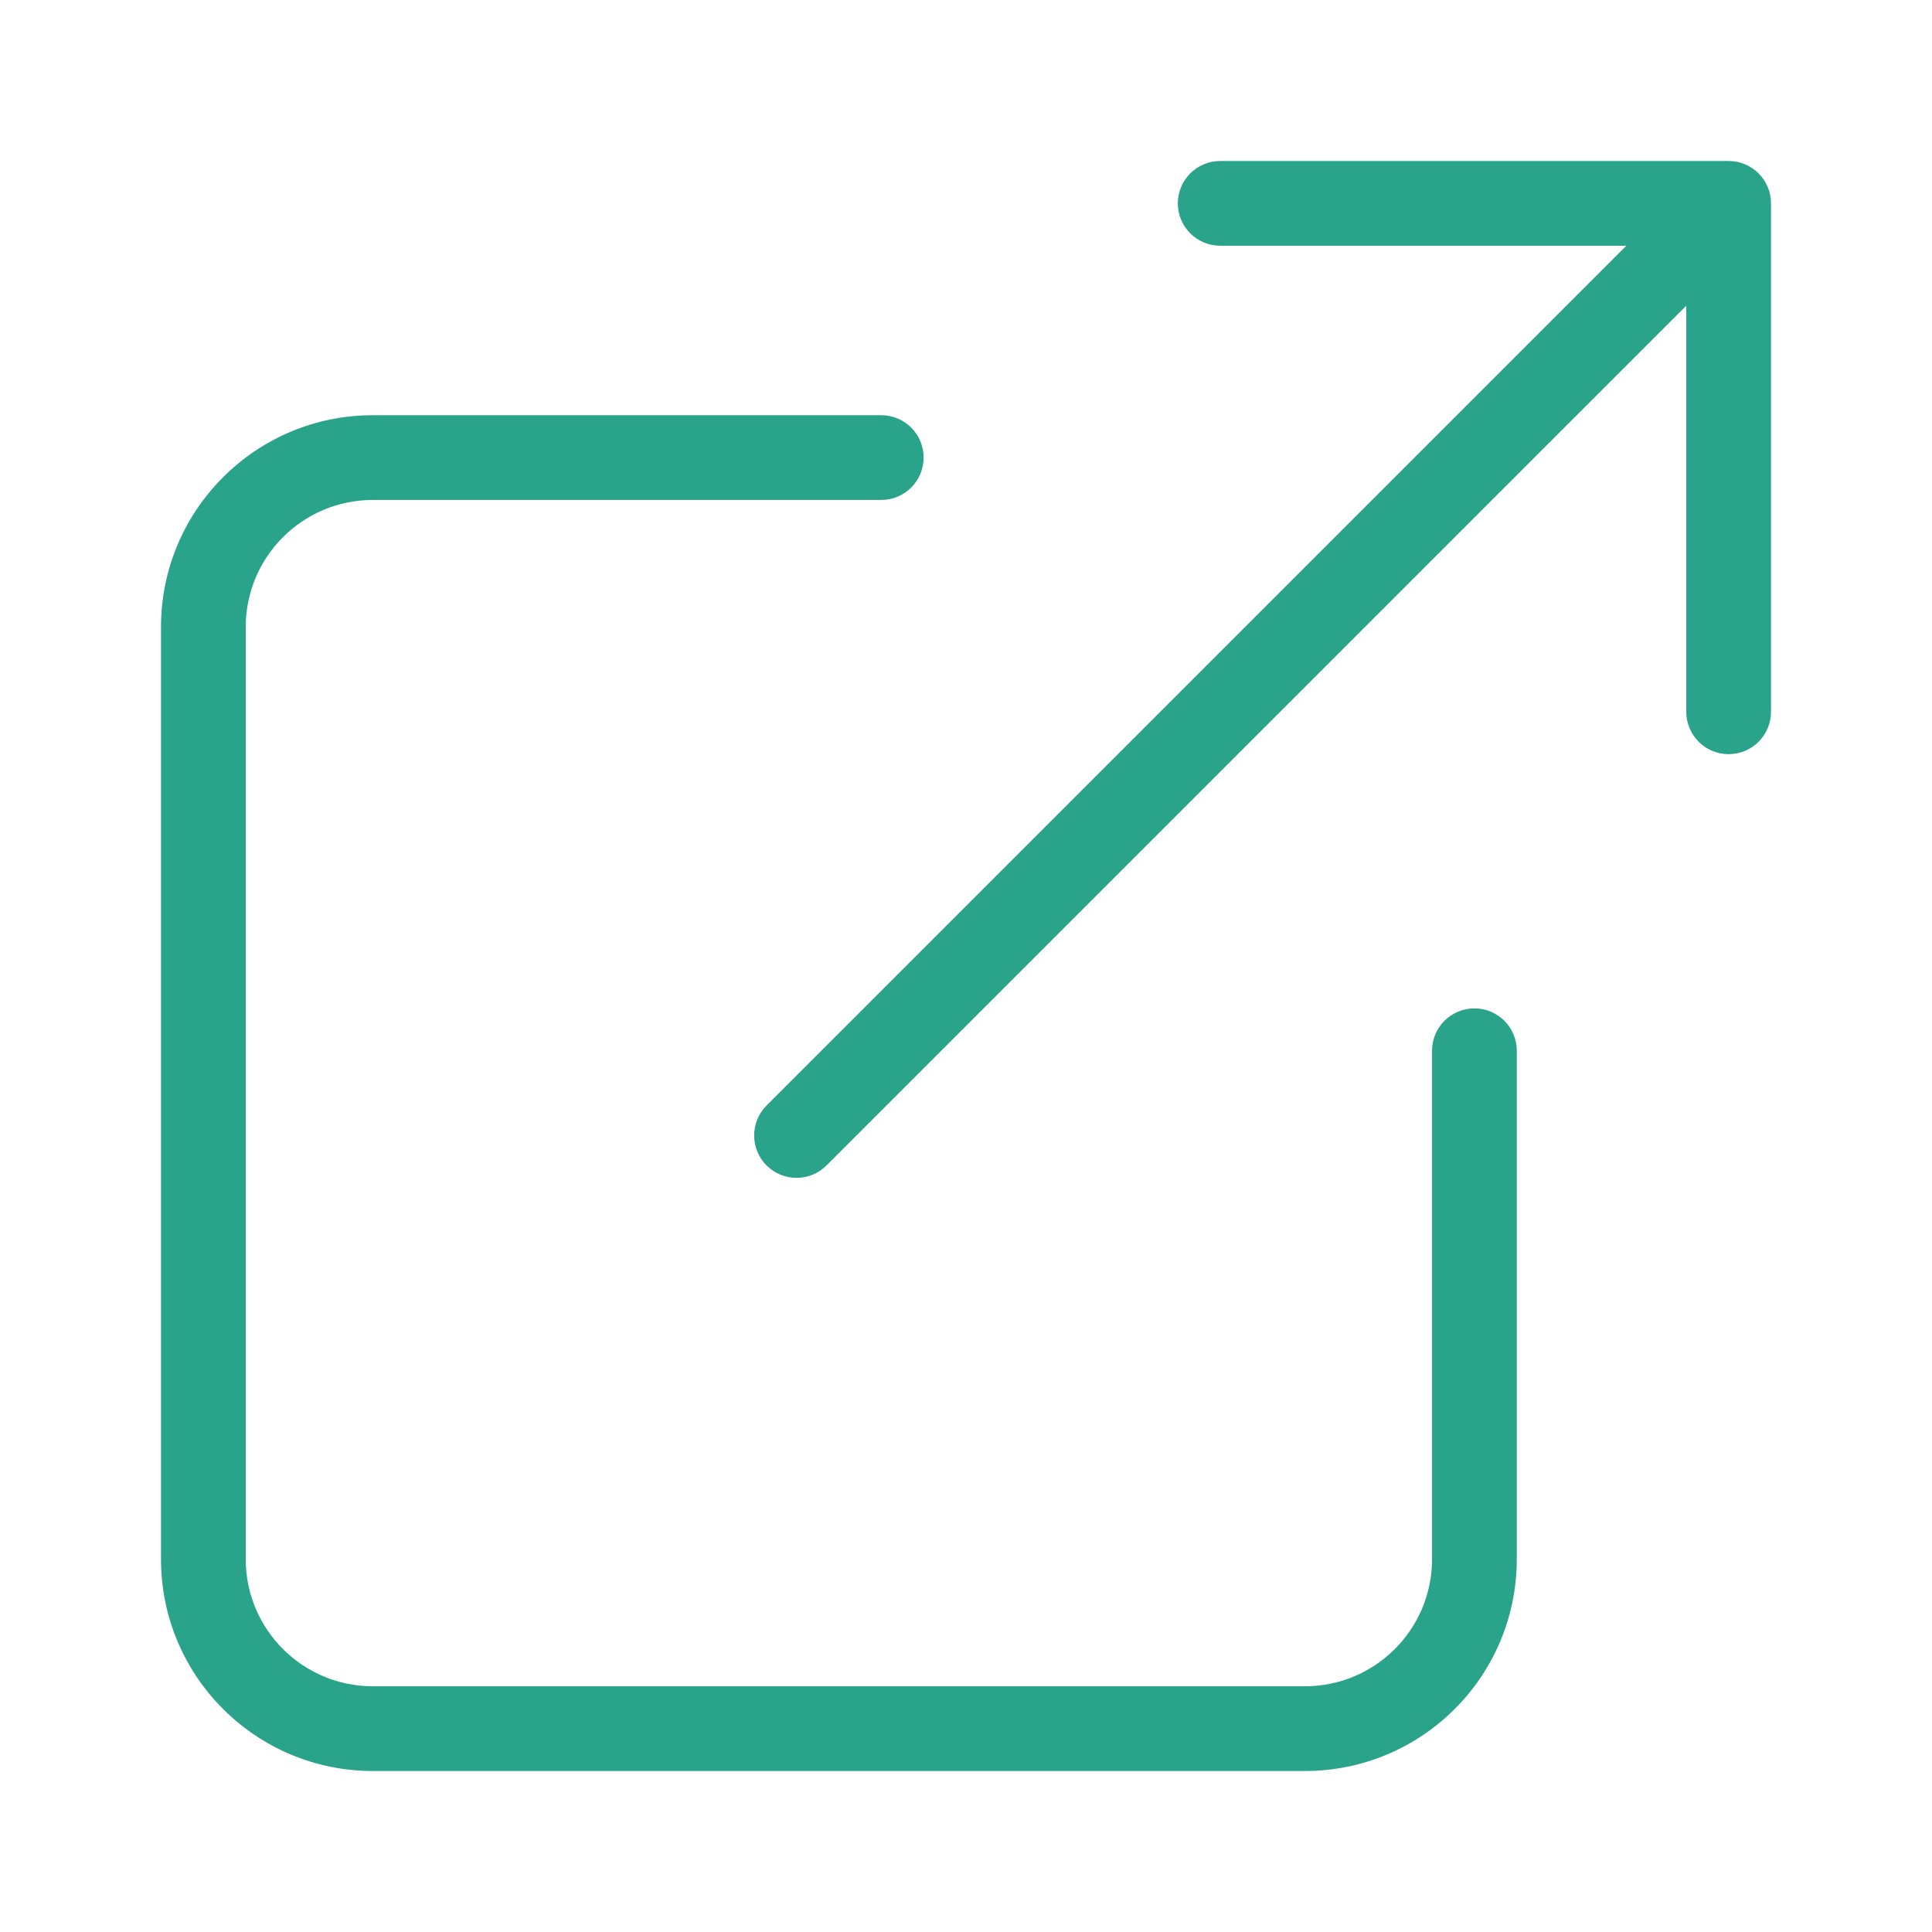
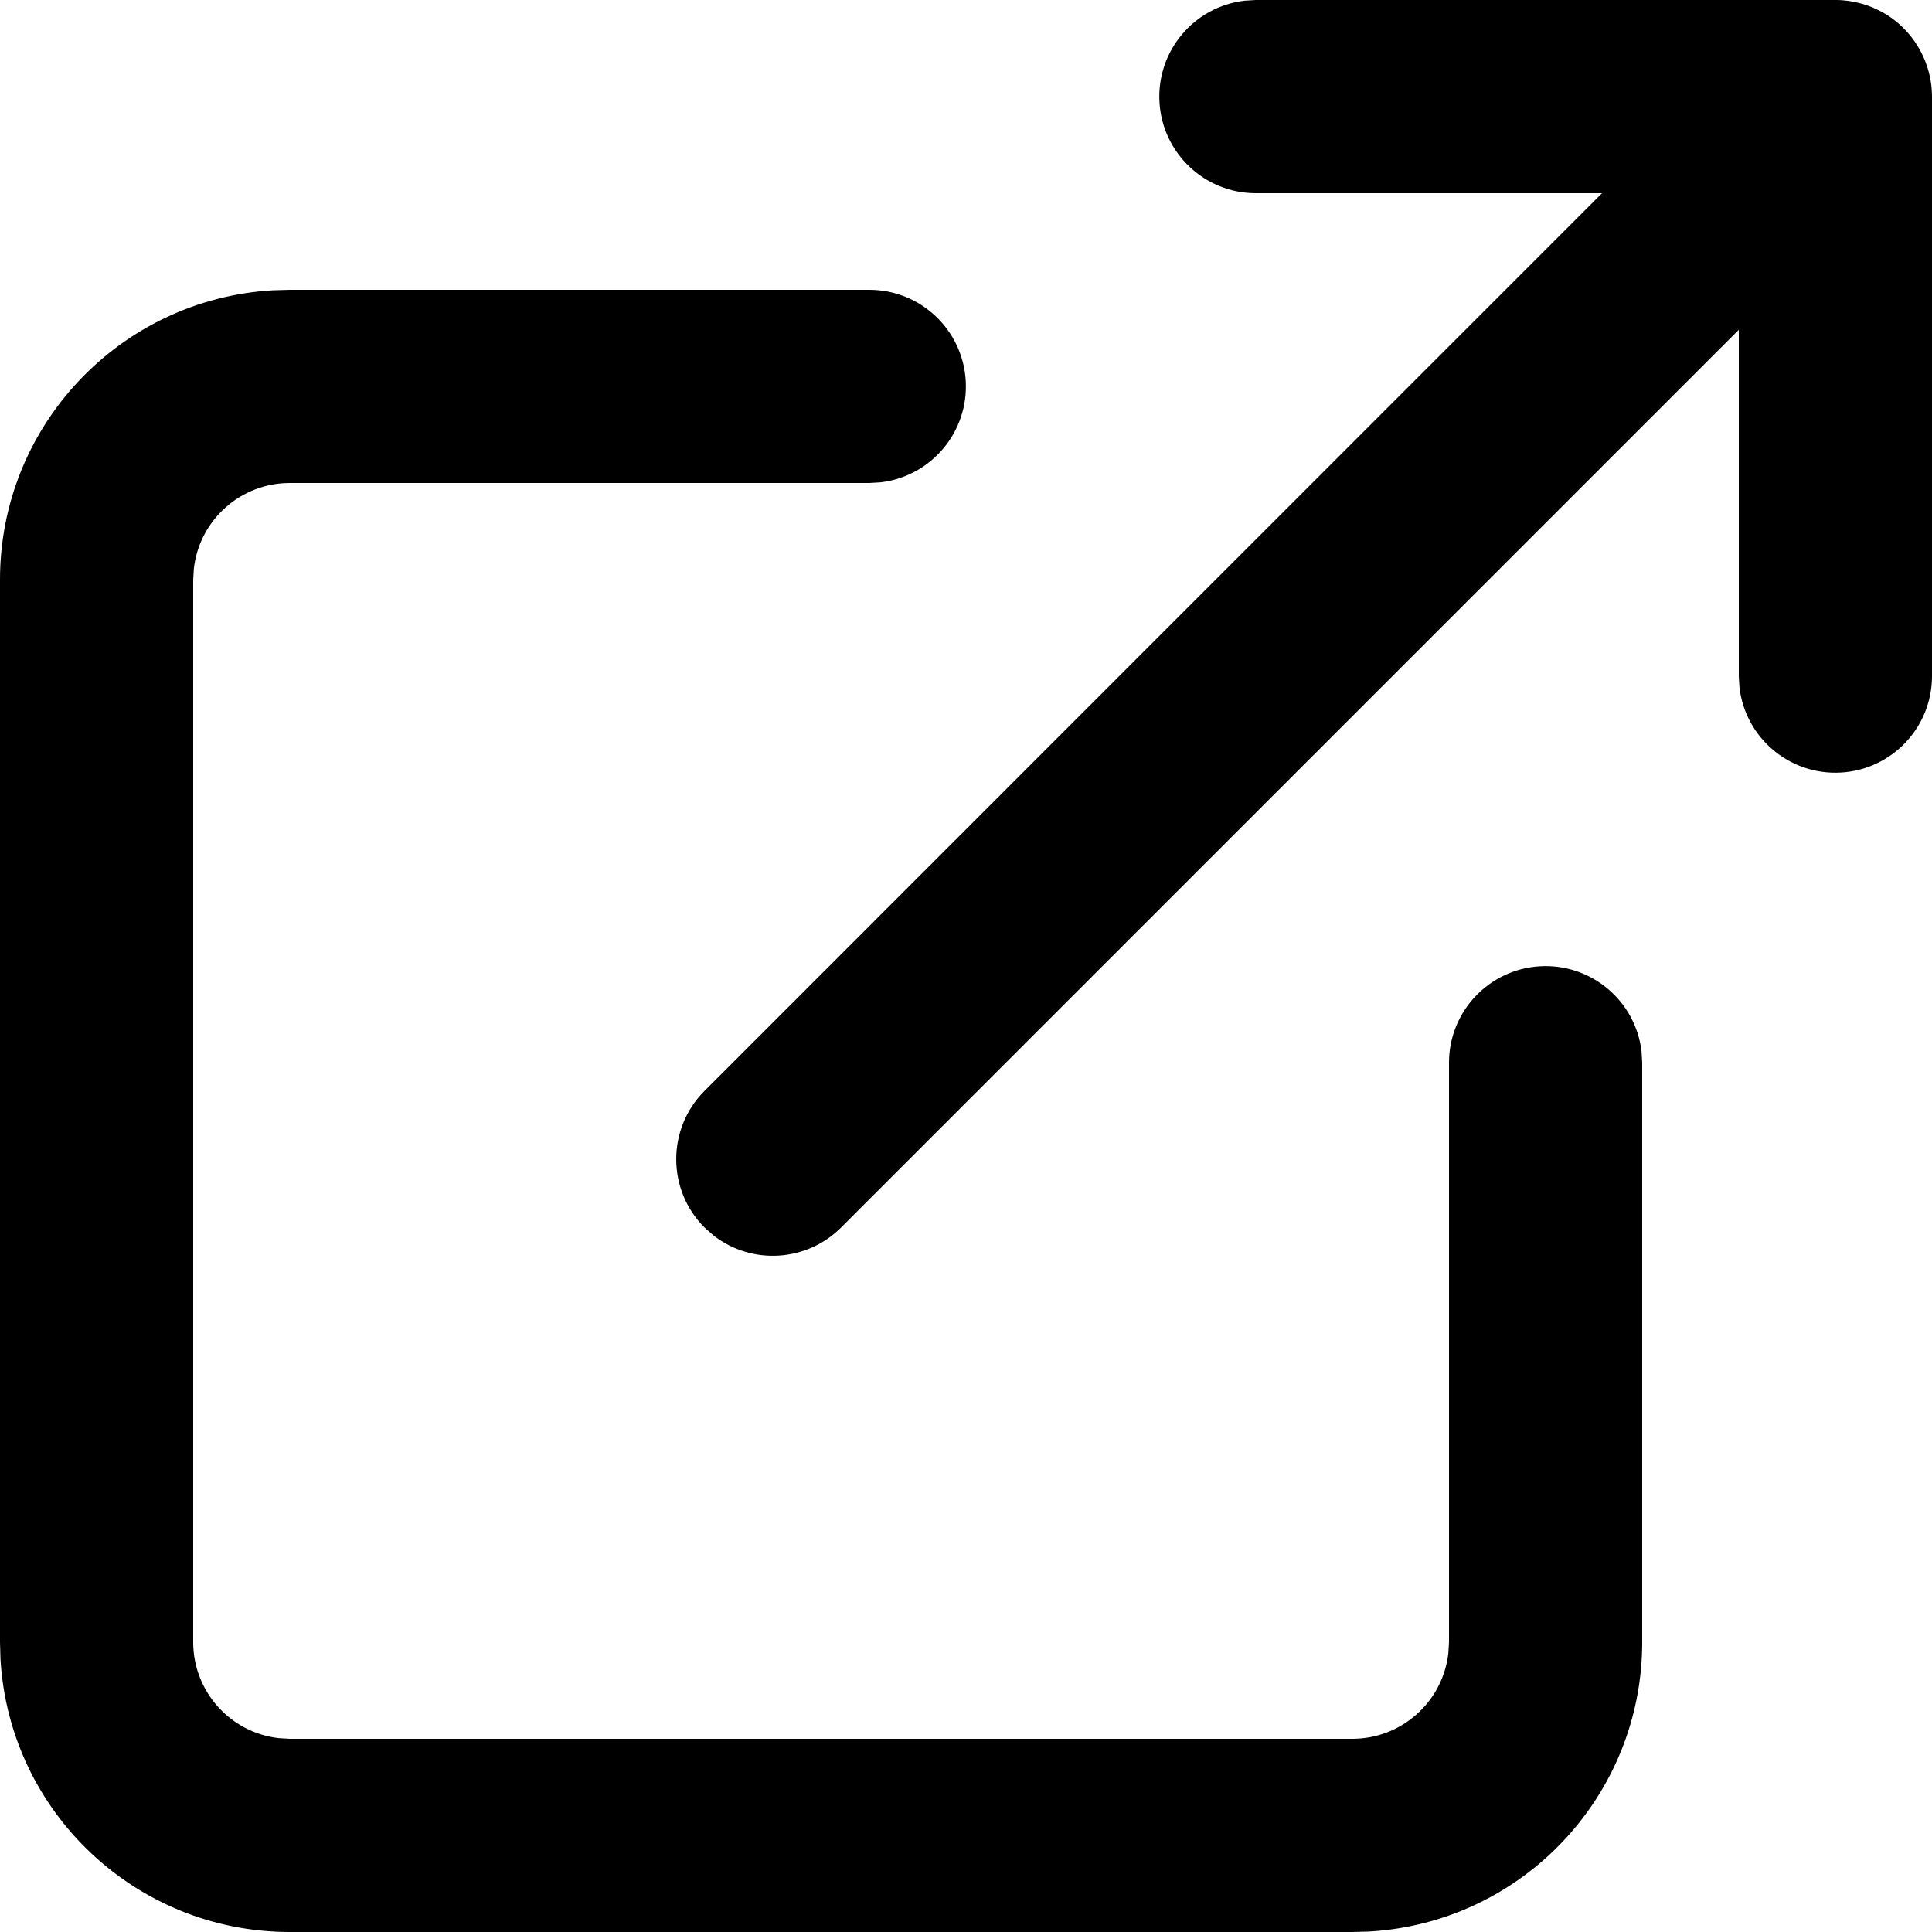
- <svg xmlns="http://www.w3.org/2000/svg" width="48" height="48" viewBox="0 0 48 48">
-   <path fill="#29A389" d="M35.579,26.105 C35.579,25.524 36.05,25.053 36.632,25.053 C37.213,25.053 37.684,25.524 37.684,26.105 L37.684,38.737 C37.684,41.644 35.328,44 32.421,44 L9.263,44 C6.356,44 4,41.644 4,38.737 L4,15.579 C4,12.672 6.356,10.316 9.263,10.316 L21.895,10.316 C22.476,10.316 22.947,10.787 22.947,11.368 C22.947,11.95 22.476,12.421 21.895,12.421 L9.263,12.421 C7.519,12.421 6.105,13.835 6.105,15.579 L6.105,38.737 C6.105,40.481 7.519,41.895 9.263,41.895 L32.421,41.895 C34.165,41.895 35.579,40.481 35.579,38.737 L35.579,26.105 Z M40.406,6.105 L30.316,6.105 C29.734,6.105 29.263,5.634 29.263,5.053 C29.263,4.471 29.734,4 30.316,4 L42.947,4 C43.529,4 44,4.471 44,5.053 L44,17.684 C44,18.266 43.529,18.737 42.947,18.737 C42.366,18.737 41.895,18.266 41.895,17.684 L41.895,7.594 L20.534,28.955 C20.123,29.366 19.456,29.366 19.045,28.955 C18.634,28.544 18.634,27.877 19.045,27.466 L40.406,6.105 Z" />
+ <svg xmlns="http://www.w3.org/2000/svg" viewBox="0 0 20 20">
+   <path d="M3 3h6a1 1 0 0 1 .117 1.993L9 5H3a1 1 0 0 0-.993.883L2 6v11a1 1 0 0 0 .883.993L3 18h11a1 1 0 0 0 .993-.883L15 17v-6a1 1 0 0 1 1.993-.117L17 11v6a3 3 0 0 1-2.824 2.995L14 20H3a3 3 0 0 1-2.995-2.824L0 17V6a3 3 0 0 1 2.824-2.995L3 3h6zm10-3h6.02c.023 0 .046.002.07.004L19 0a1.008 1.008 0 0 1 .595.196c.04.03.077.061.112.097l-.09-.08a1.006 1.006 0 0 1 .376.67l.003.03.003.055L20 1v6a1 1 0 0 1-1.993.117L18 7V3.414l-9.293 9.293a1 1 0 0 1-1.32.083l-.094-.083a1 1 0 0 1 0-1.414L16.584 2H13a1 1 0 0 1-.117-1.993L13 0h6z" />
</svg>
